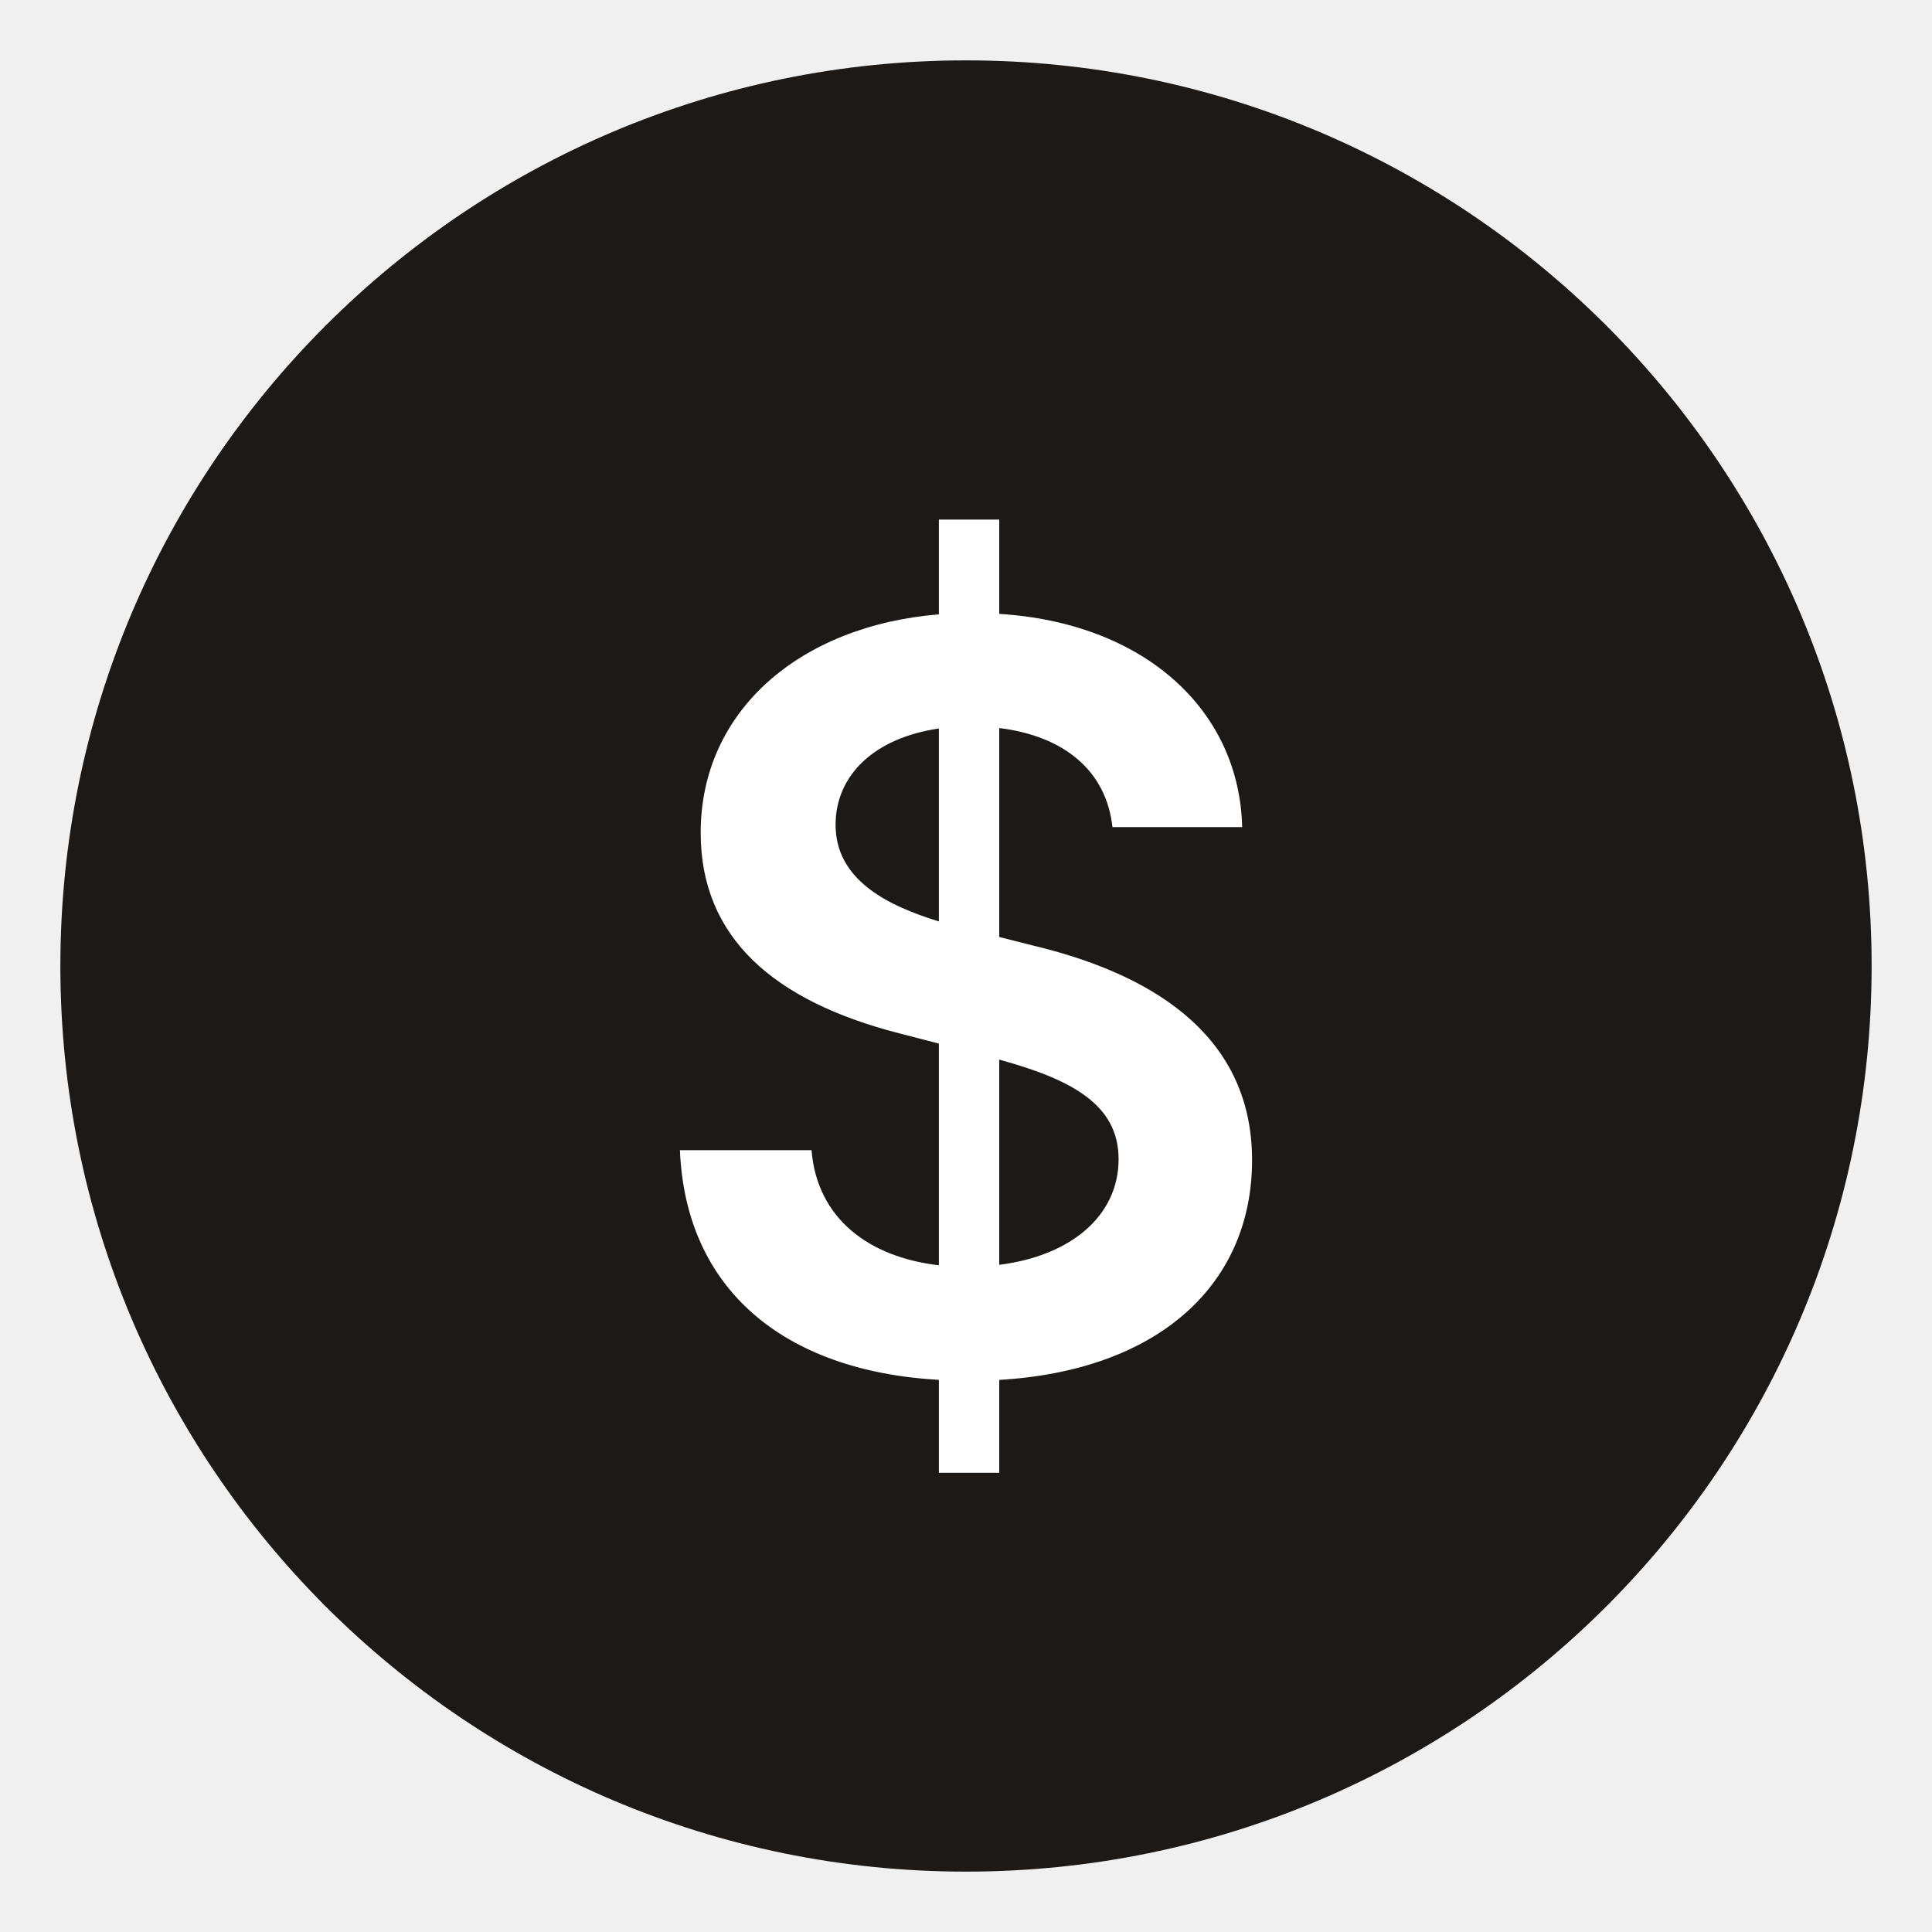
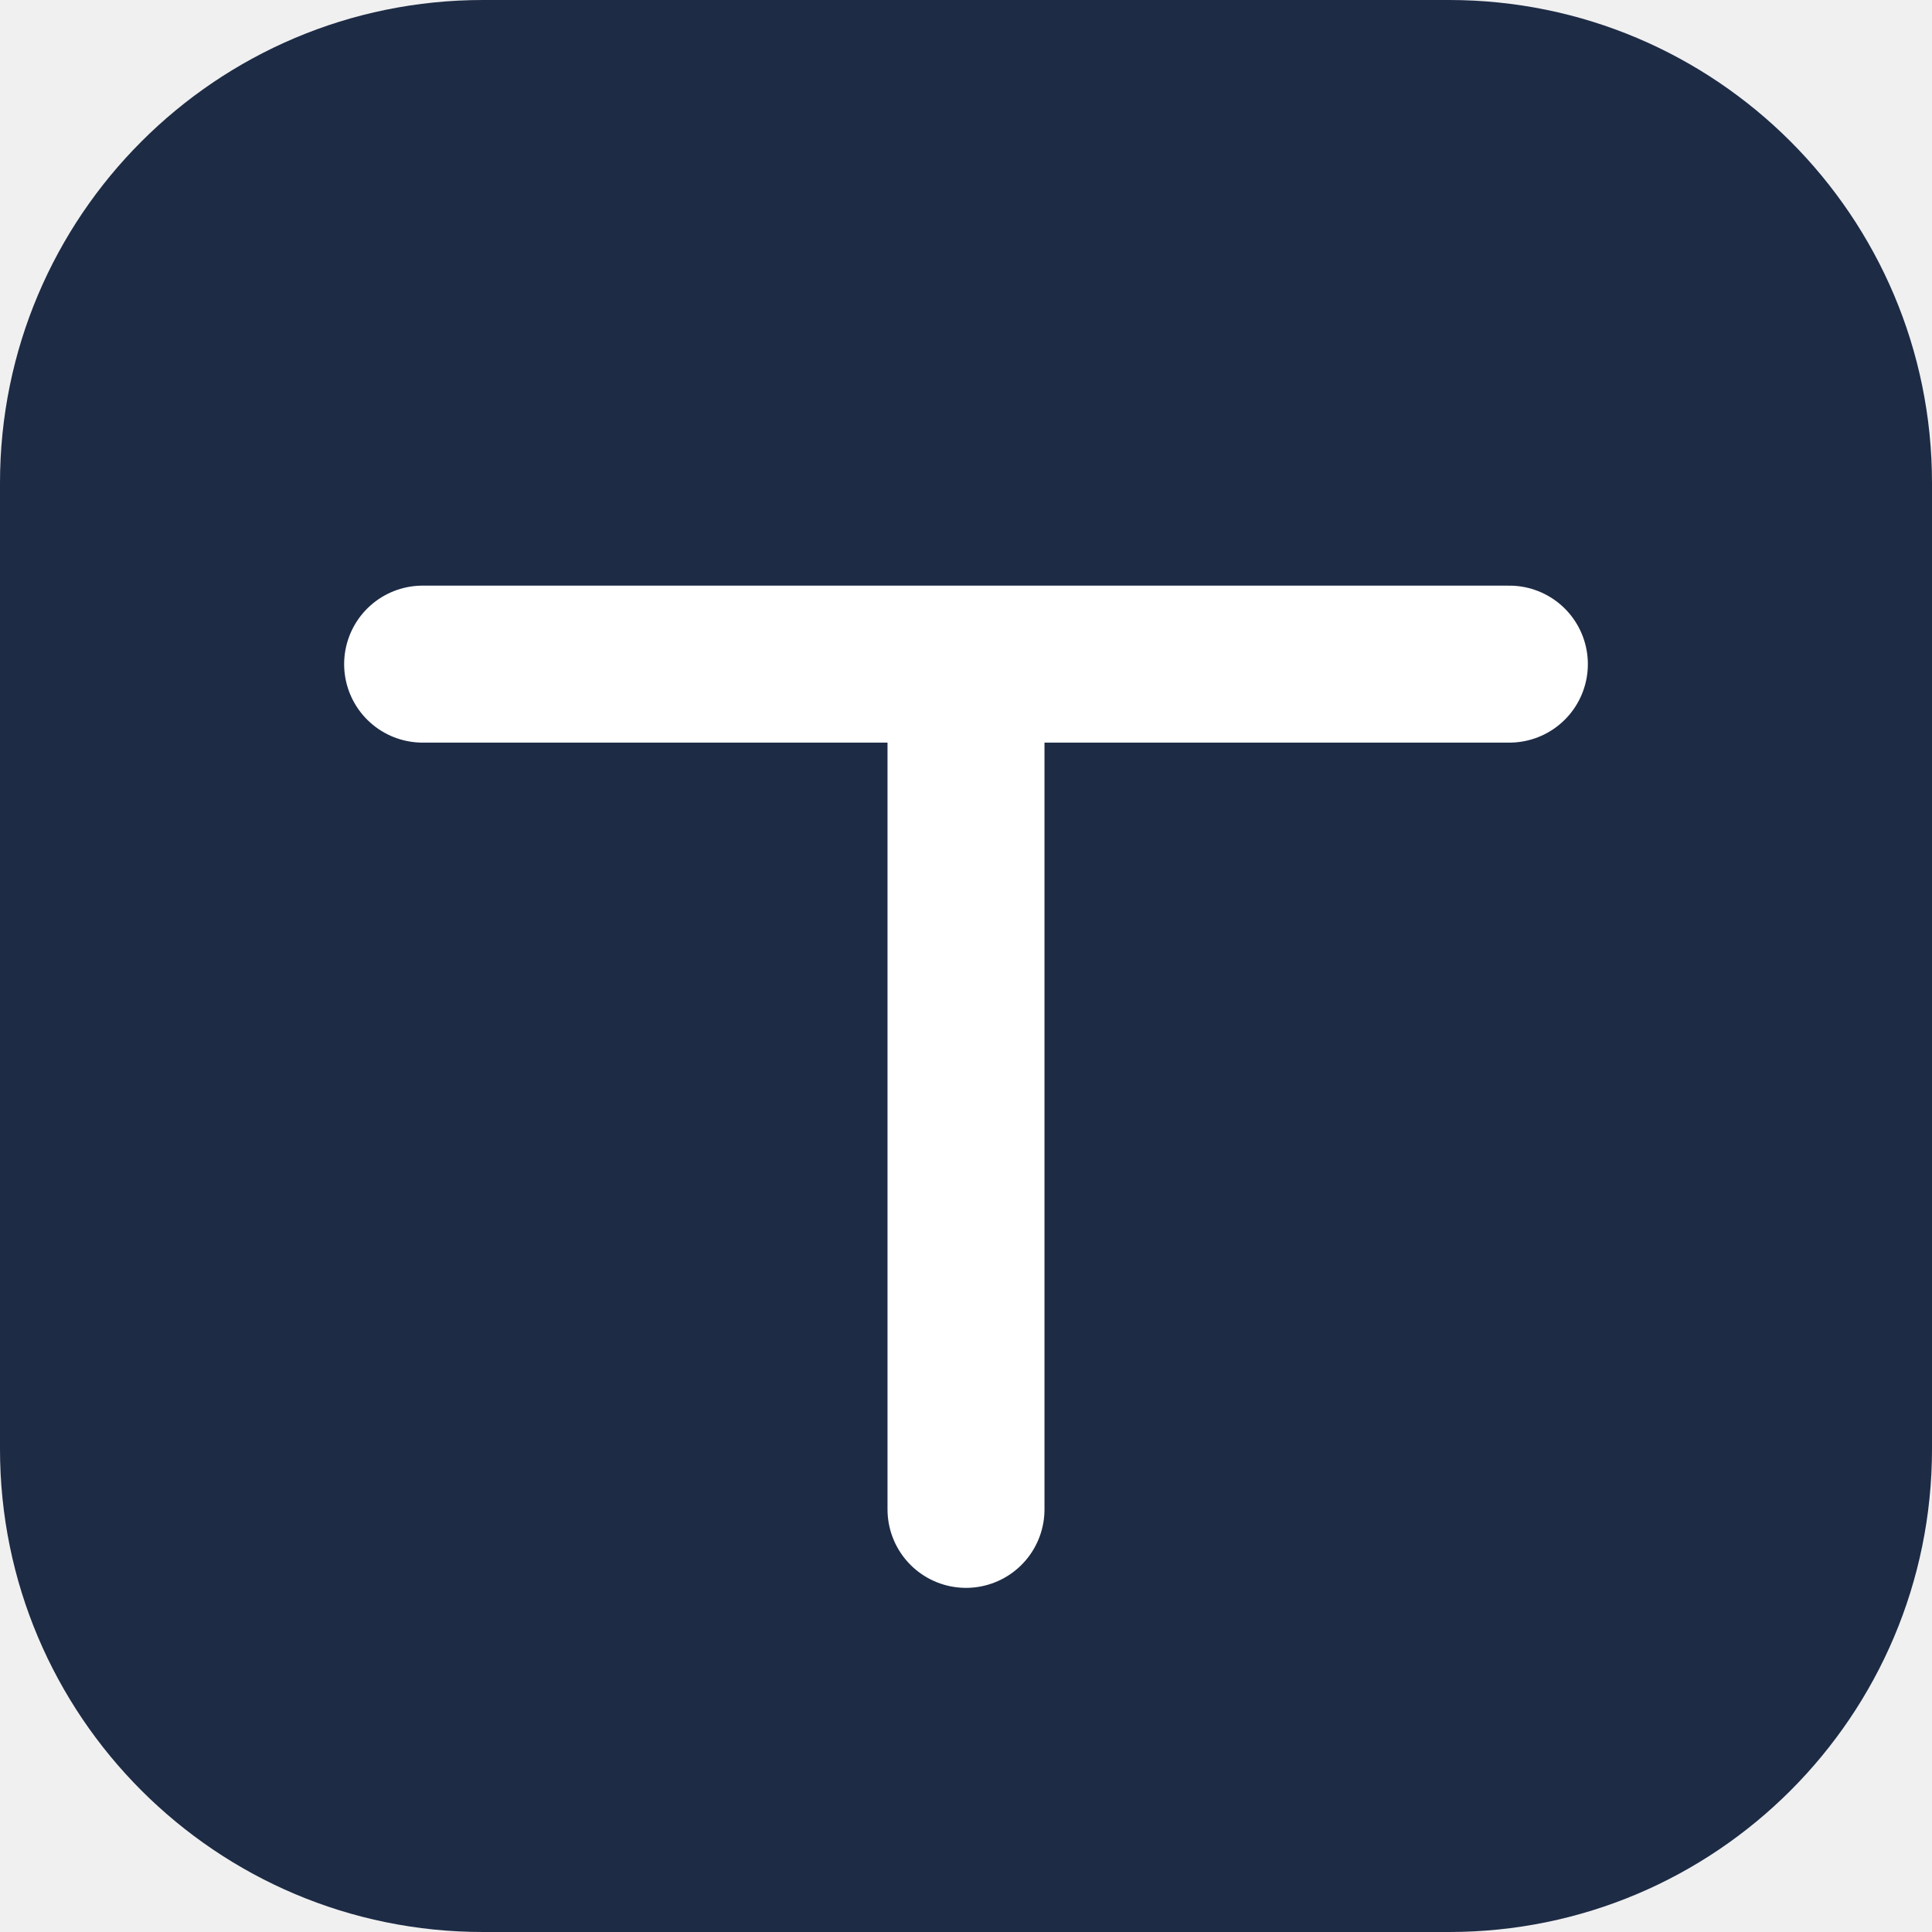
- <svg xmlns="http://www.w3.org/2000/svg" viewBox="0 0 64 64">
-   <circle cx="32" cy="32" r="30" fill="#1c1917" />
-   <text x="32" y="33" font-family="Inter, Segoe UI, Arial, sans-serif" font-size="34" font-weight="600" fill="#fff" text-anchor="middle" dominant-baseline="central">$</text>
+ <svg xmlns="http://www.w3.org/2000/svg" viewBox="0 0 32 32">
+   <rect width="32" height="32" rx="8" fill="#1d2b45" />
+   <path d="M7 11h18M16 11v14" stroke="#fff" stroke-width="2.6" stroke-linecap="round" />
</svg>
